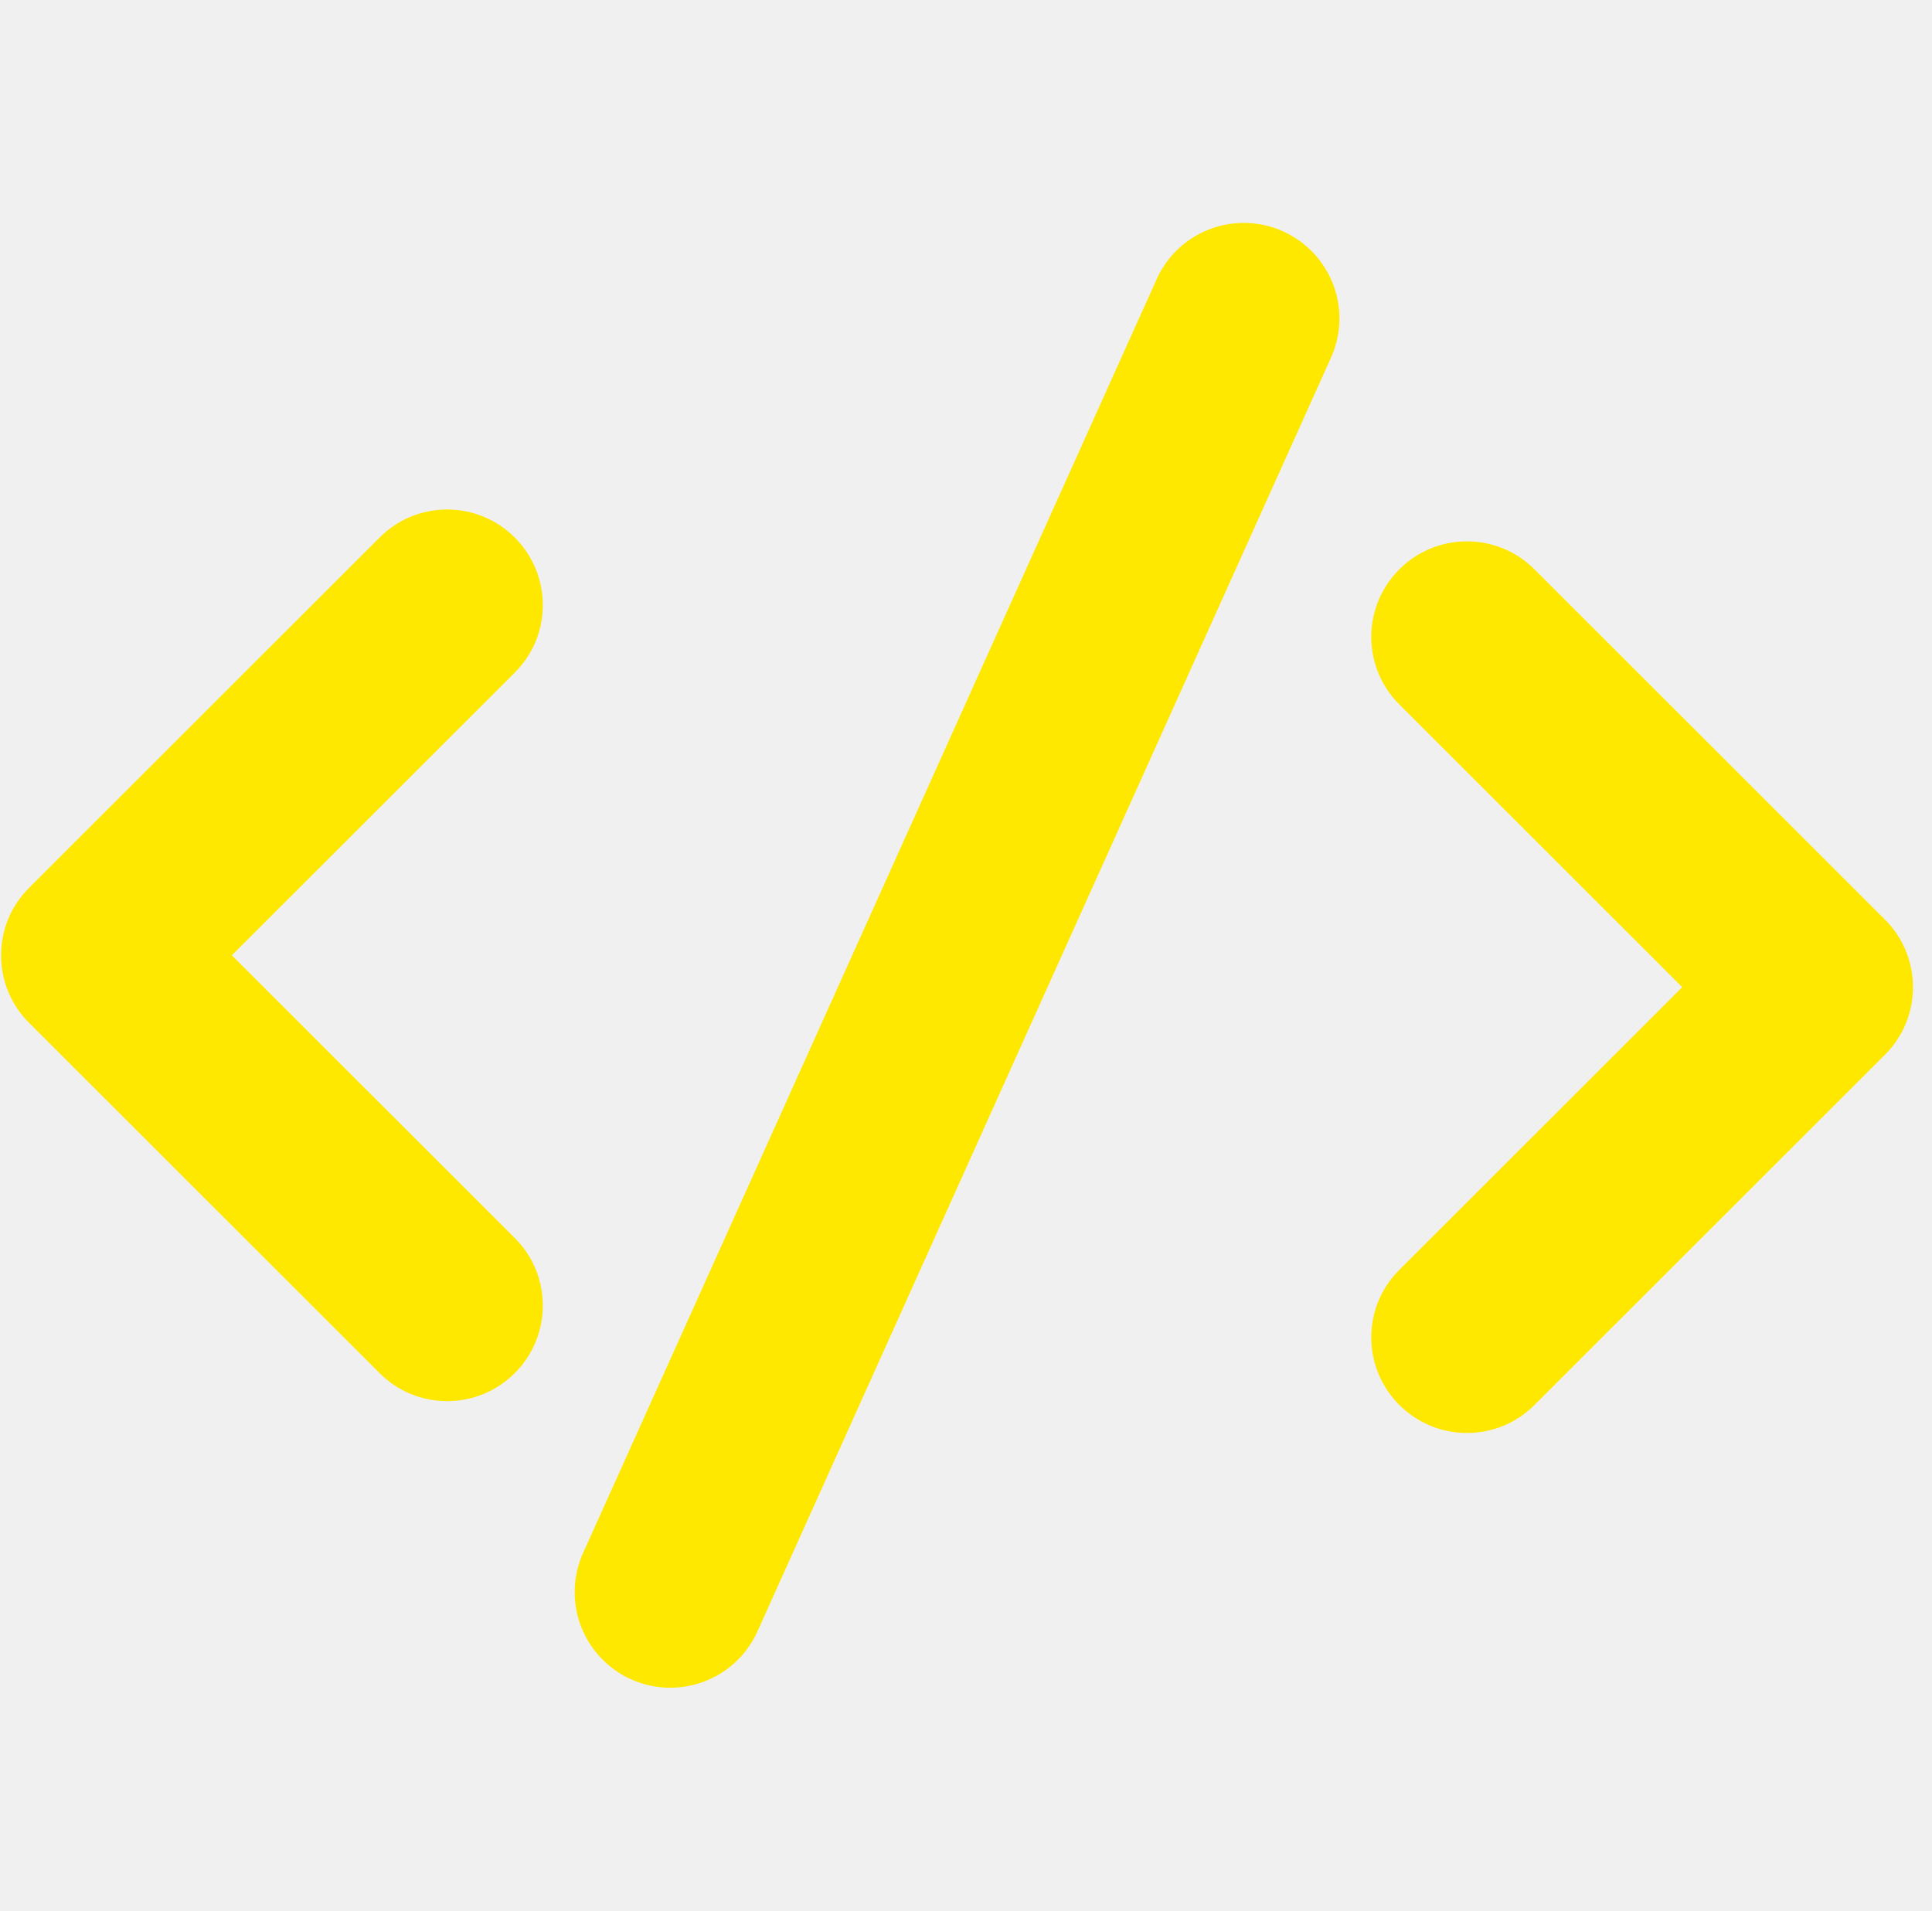
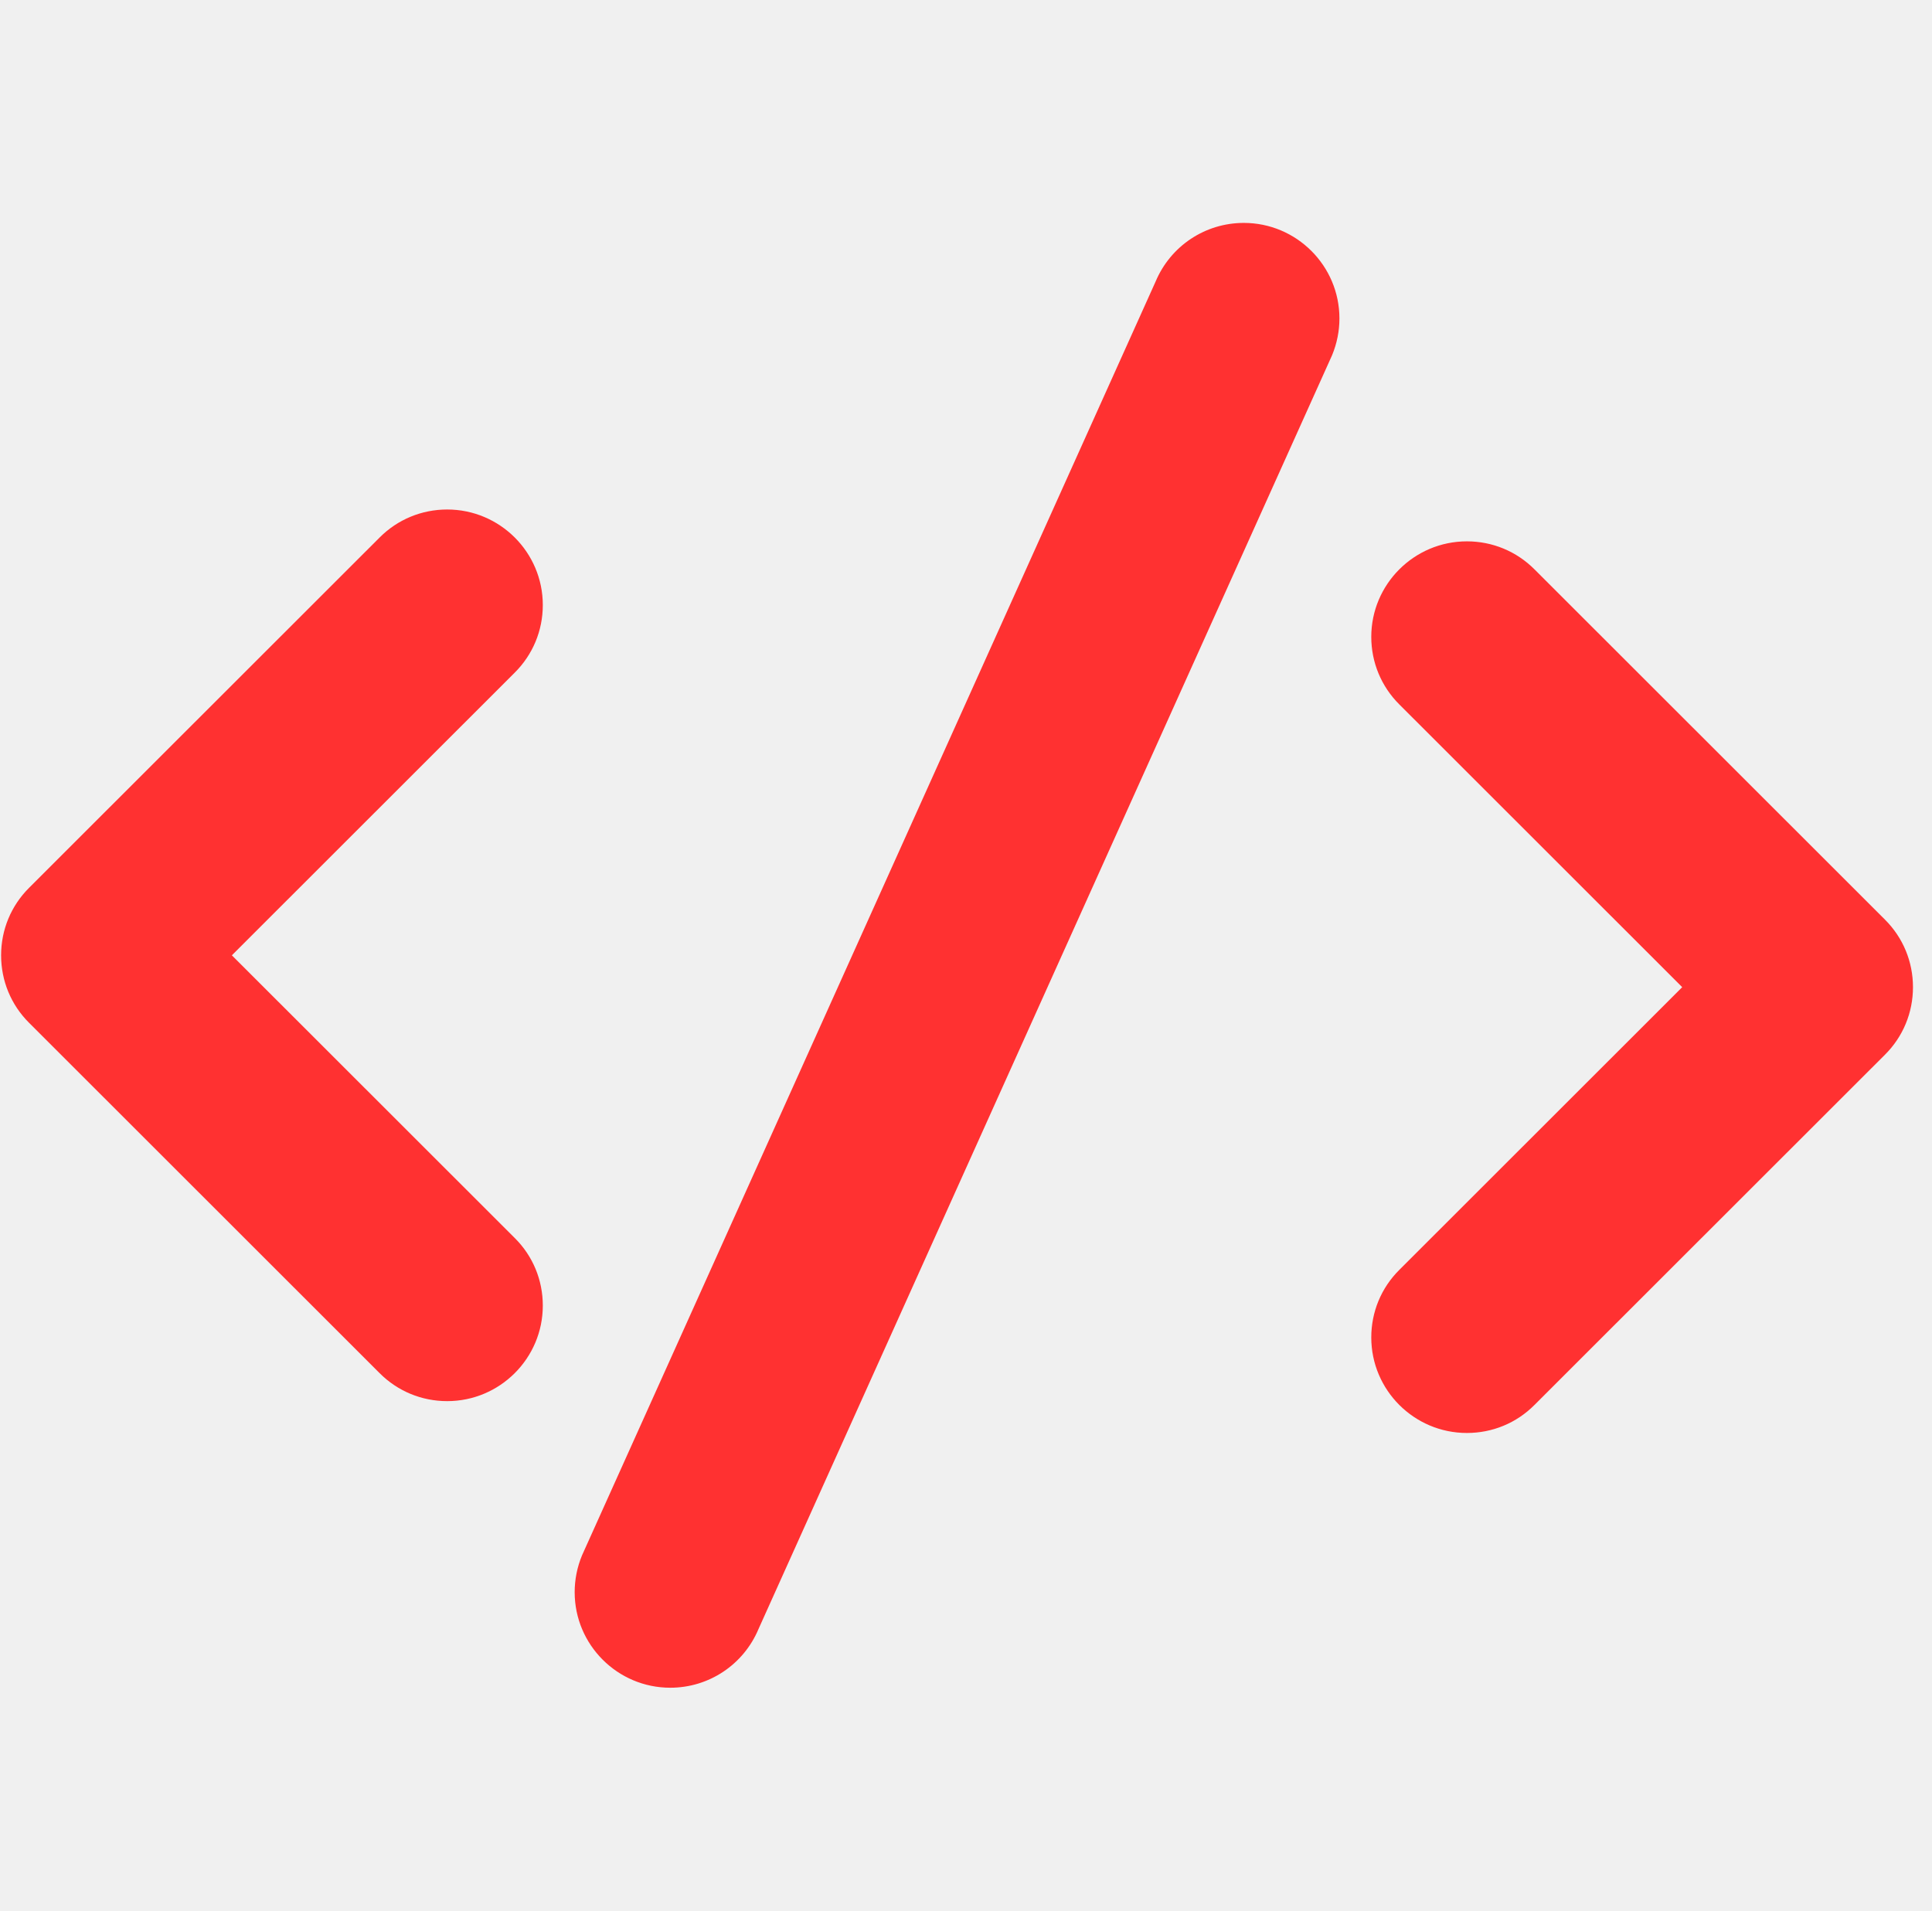
<svg xmlns="http://www.w3.org/2000/svg" width="91" height="90" viewBox="0 0 91 90" fill="none">
  <g clip-path="url(#clip0_30_2487)">
-     <path d="M21.064 66C19.859 66 18.727 65.531 17.879 64.68L1.371 48.181C0.522 47.336 0.052 46.205 0.052 45C0.052 43.795 0.522 42.664 1.373 41.817L17.881 25.319C18.727 24.47 19.859 24 21.064 24C23.547 24 25.567 26.019 25.567 28.5C25.567 29.704 25.097 30.835 24.246 31.683L10.921 45L24.248 58.319C25.099 59.164 25.567 60.295 25.567 61.5C25.567 63.981 23.547 66 21.064 66Z" fill="#FEE800" />
-     <path d="M69.092 67.5C66.61 67.5 64.589 65.481 64.589 63C64.589 61.795 65.059 60.664 65.91 59.817L79.235 46.5L65.909 33.181C65.059 32.333 64.589 31.201 64.589 30C64.589 27.519 66.61 25.5 69.092 25.5C70.297 25.5 71.429 25.97 72.277 26.82L88.785 43.319C89.636 44.167 90.104 45.298 90.104 46.5C90.104 47.705 89.634 48.836 88.783 49.683L72.275 66.181C71.429 67.032 70.297 67.5 69.092 67.5Z" fill="#FEE800" />
-     <path d="M31.57 79.5C29.088 79.5 27.068 77.481 27.068 75C27.068 74.403 27.185 73.82 27.413 73.267L54.43 13.264C55.135 11.585 56.767 10.5 58.586 10.5C61.068 10.5 63.089 12.519 63.089 15C63.089 15.597 62.971 16.18 62.743 16.733L35.726 76.736C35.021 78.415 33.389 79.5 31.57 79.5Z" fill="#FEE800" />
+     <path d="M21.064 66C19.859 66 18.727 65.531 17.879 64.68L1.371 48.181C0.522 47.336 0.052 46.205 0.052 45C0.052 43.795 0.522 42.664 1.373 41.817L17.881 25.319C18.727 24.47 19.859 24 21.064 24C23.547 24 25.567 26.019 25.567 28.5C25.567 29.704 25.097 30.835 24.246 31.683L10.921 45L24.248 58.319C25.099 59.164 25.567 60.295 25.567 61.5C25.567 63.981 23.547 66 21.064 66Z" fill="#FF3131 " />
+     <path d="M69.092 67.5C66.61 67.5 64.589 65.481 64.589 63C64.589 61.795 65.059 60.664 65.91 59.817L79.235 46.5L65.909 33.181C65.059 32.333 64.589 31.201 64.589 30C64.589 27.519 66.61 25.5 69.092 25.5C70.297 25.5 71.429 25.97 72.277 26.82L88.785 43.319C89.636 44.167 90.104 45.298 90.104 46.5C90.104 47.705 89.634 48.836 88.783 49.683L72.275 66.181C71.429 67.032 70.297 67.5 69.092 67.5Z" fill="#FF3131 " />
+     <path d="M31.57 79.5C29.088 79.5 27.068 77.481 27.068 75C27.068 74.403 27.185 73.82 27.413 73.267L54.43 13.264C55.135 11.585 56.767 10.5 58.586 10.5C61.068 10.5 63.089 12.519 63.089 15C63.089 15.597 62.971 16.18 62.743 16.733L35.726 76.736C35.021 78.415 33.389 79.5 31.57 79.5Z" fill="#FF3131 " />
  </g>
  <defs>
    <clipPath id="clip0_30_2487">
      <rect width="90.052" height="90" fill="white" transform="translate(0.052063)" />
    </clipPath>
  </defs>
</svg>
